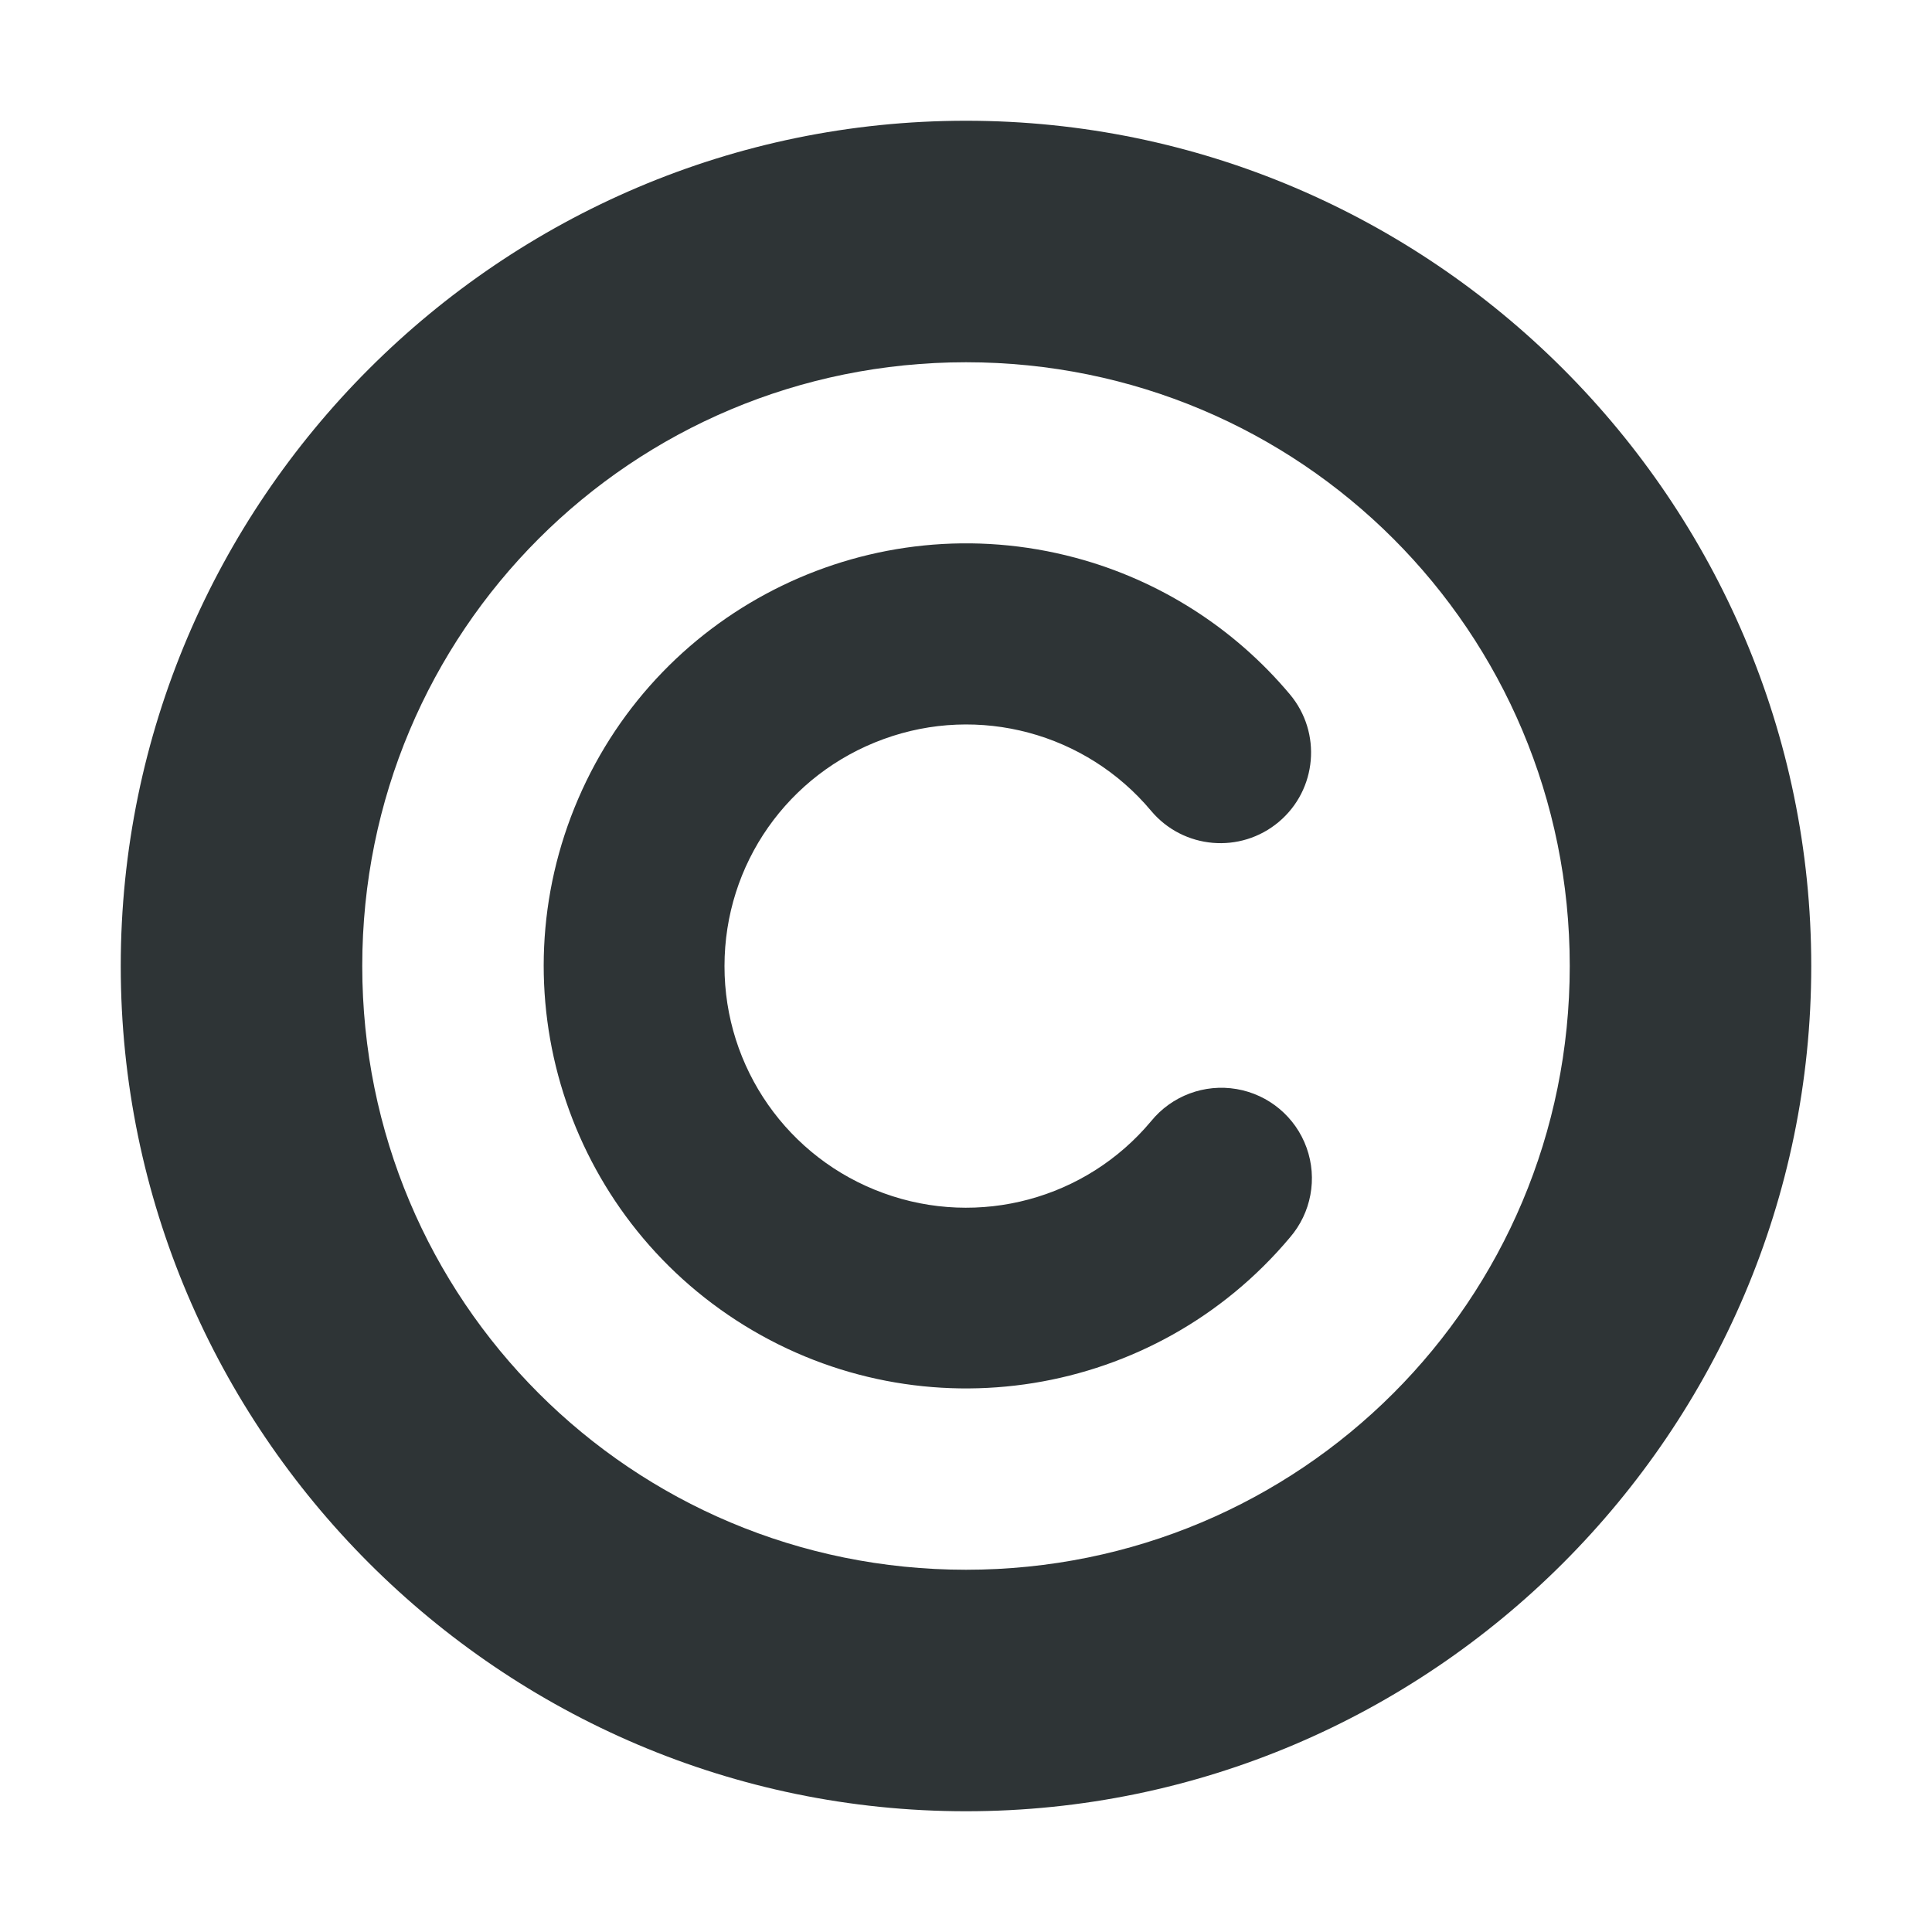
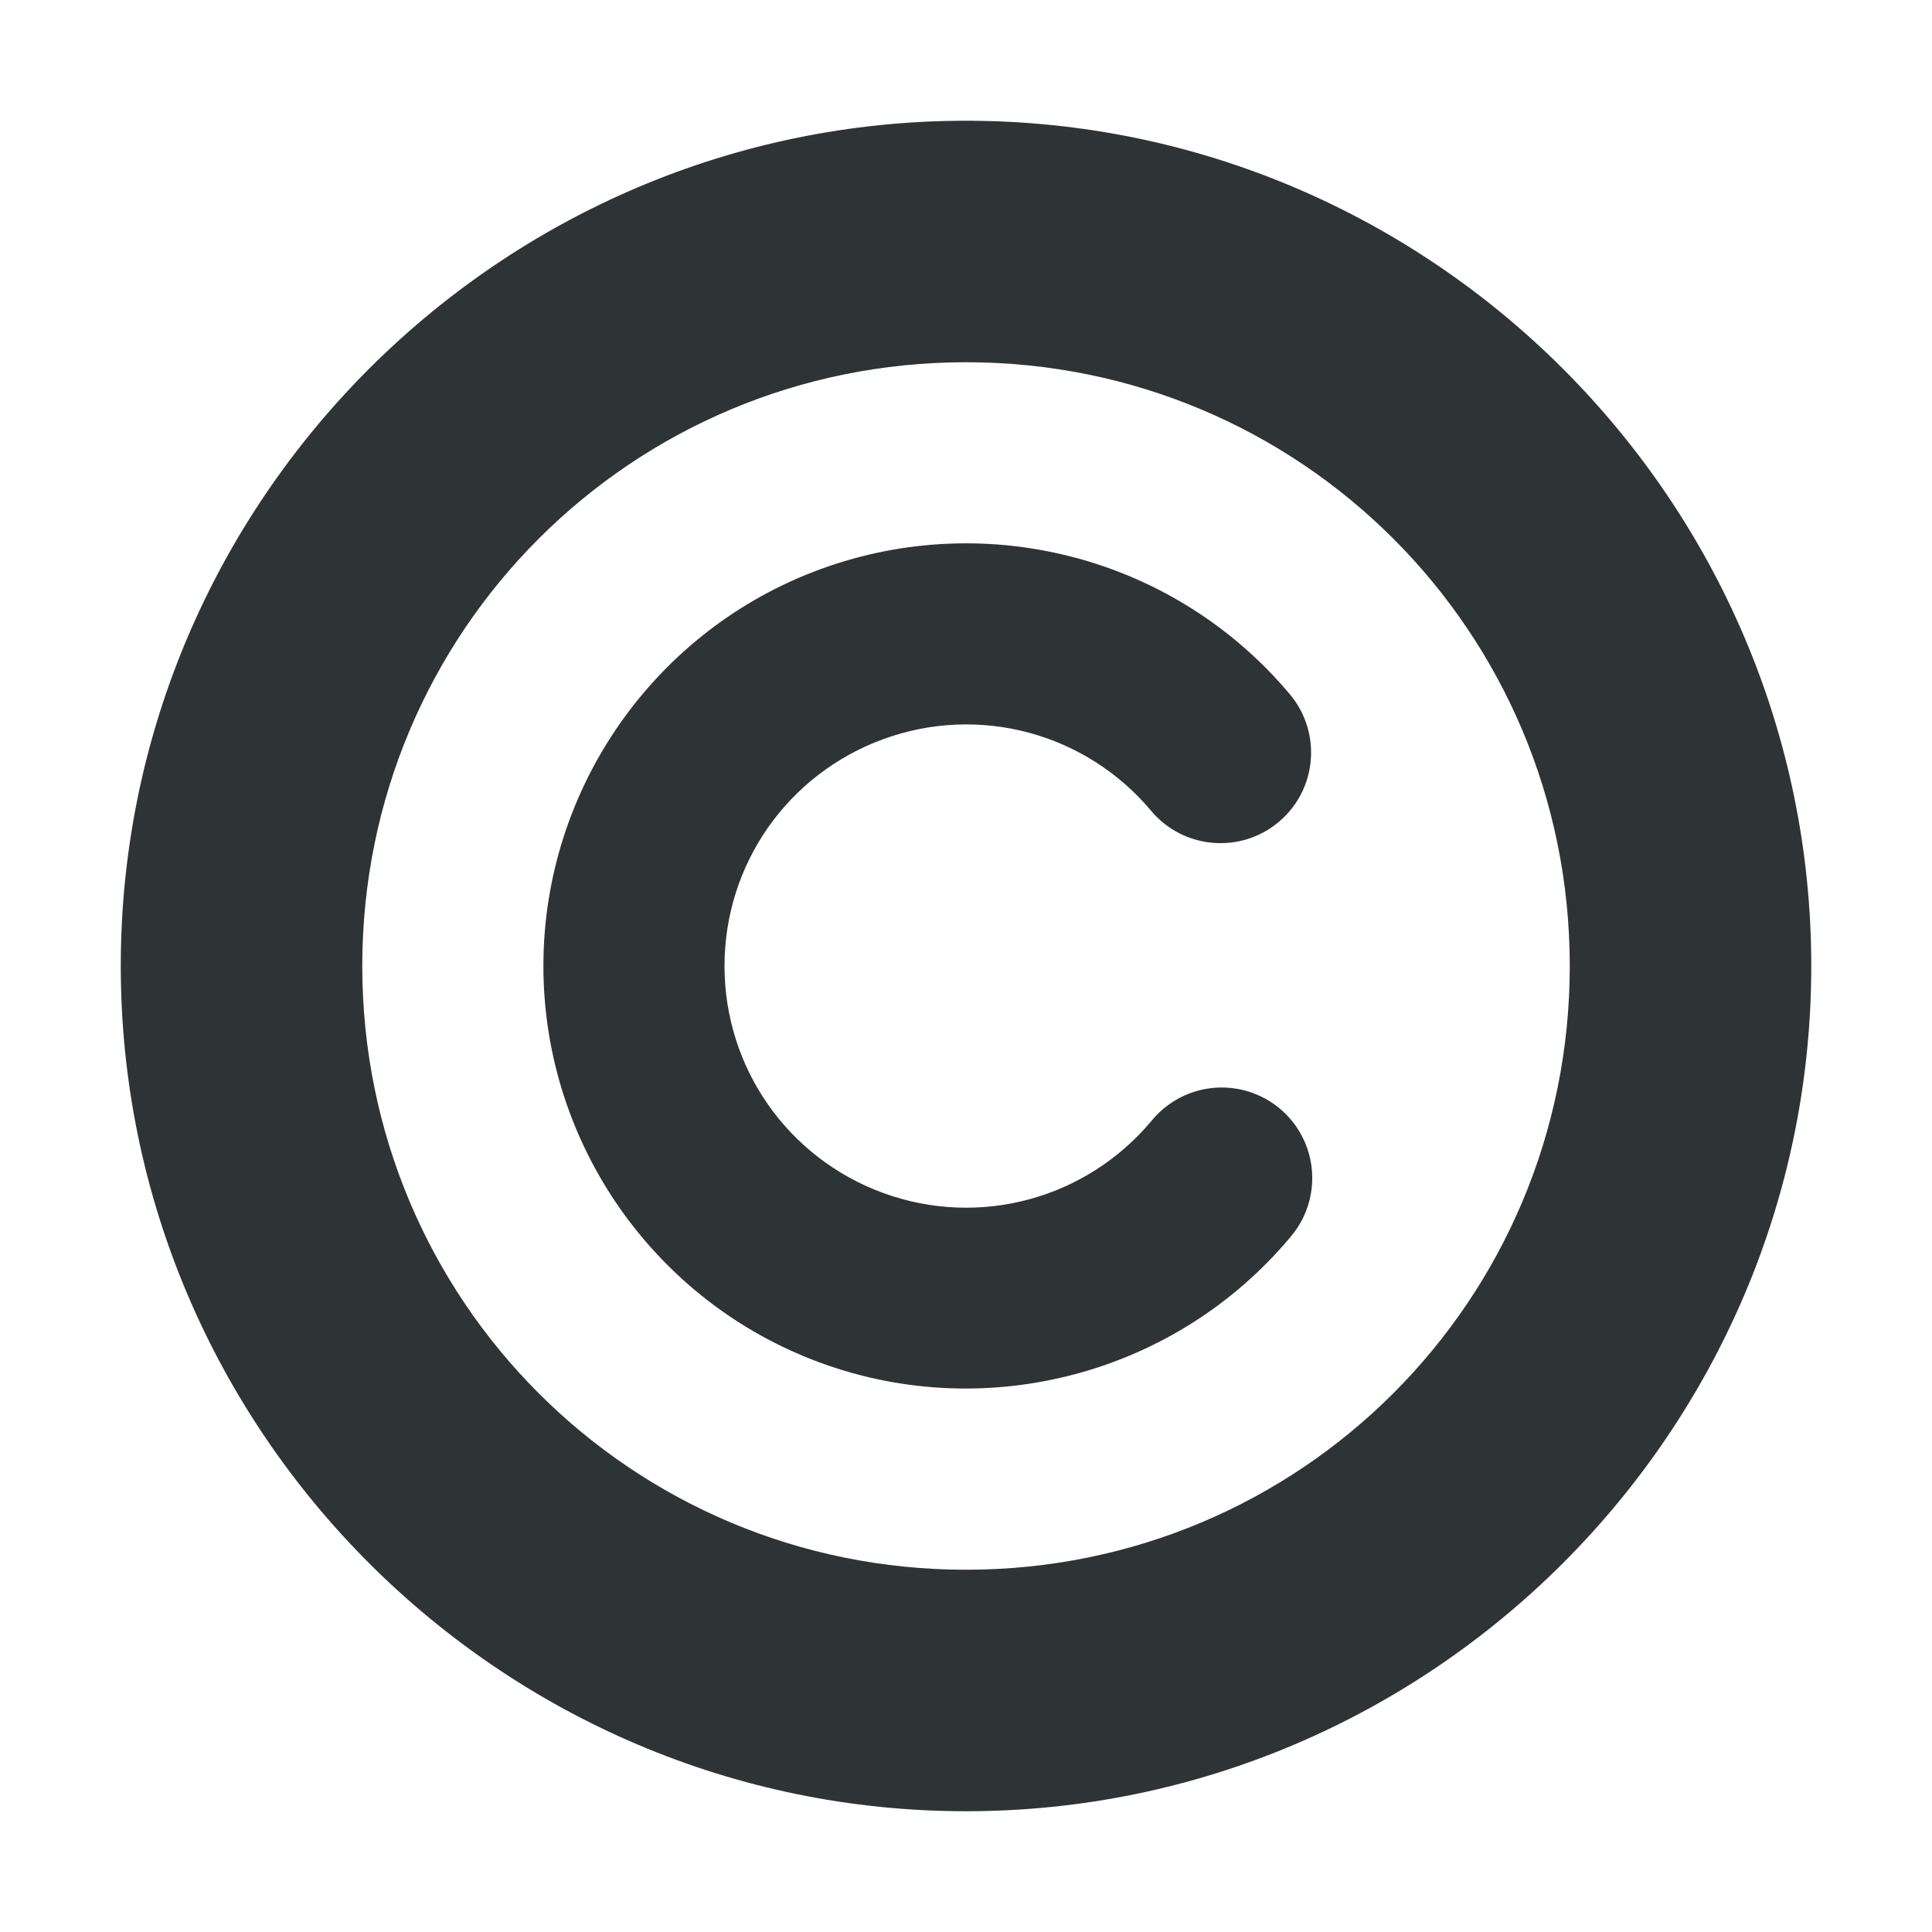
- <svg xmlns="http://www.w3.org/2000/svg" width="16" height="16">
-   <g font-weight="400" white-space="normal" fill="#2e3436">
-     <path d="M8 1C4.148 1 1 4.147 1 8c0 3.852 3.148 7 7 7 3.853 0 7-3.148 7-7 0-3.853-3.147-7-7-7zm0 2c2.77 0 5 2.23 5 5s-2.23 5-5 5-5-2.23-5-5 2.23-5 5-5z" style="line-height:normal;font-variant-ligatures:normal;font-variant-position:normal;font-variant-caps:normal;font-variant-numeric:normal;font-variant-alternates:normal;font-feature-settings:normal;text-indent:0;text-align:start;text-decoration-line:none;text-decoration-style:solid;text-decoration-color:#000;text-transform:none;text-orientation:mixed;shape-padding:0;isolation:auto;mix-blend-mode:normal;marker:none" color="#bebebe" font-family="Andale Mono" overflow="visible" />
-     <path d="M8.906 4.619a3.499 3.499 0 1 0 1.776 5.63.75.75 0 1 0-1.149-.964 1.996 1.996 0 0 1-2.216.596A1.997 1.997 0 0 1 6 8c0-.844.524-1.59 1.317-1.879a1.996 1.996 0 0 1 2.216.594.75.75 0 1 0 1.149-.965 3.497 3.497 0 0 0-1.776-1.131z" style="line-height:normal;font-variant-ligatures:normal;font-variant-position:normal;font-variant-caps:normal;font-variant-numeric:normal;font-variant-alternates:normal;font-feature-settings:normal;text-indent:0;text-align:start;text-decoration-line:none;text-decoration-style:solid;text-decoration-color:#000;text-transform:none;text-orientation:mixed;shape-padding:0;isolation:auto;mix-blend-mode:normal" color="#000" font-family="sans-serif" overflow="visible" />
+ <svg xmlns="http://www.w3.org/2000/svg" width="16" version="1.1" id="svg7384" height="16">
+   <defs id="defs7386" />
+   <g transform="translate(-19.99982,-340.0001)" id="layer1">
+     <path id="path8781-6" d="m 28,341 c -3.853,0 -7,3.147 -7,7 0,3.852 3.147,7 7,7 3.852,0 7,-3.148 7,-7 0,-3.853 -3.148,-7 -7,-7 z m 0,2 c 2.77,0 5,2.23 5,5 0,2.77 -2.23,5 -5,5 -2.77,0 -5,-2.23 -5,-5 0,-2.77 2.23,-5 5,-5 z" style="color:#bebebe;font-style:normal;font-variant:normal;font-weight:normal;font-stretch:normal;font-size:medium;line-height:normal;font-family:'Andale Mono';font-variant-ligatures:normal;font-variant-position:normal;font-variant-caps:normal;font-variant-numeric:normal;font-variant-alternates:normal;font-feature-settings:normal;text-indent:0pt;text-align:start;text-decoration:none;text-decoration-line:none;text-decoration-style:solid;text-decoration-color:#000000;letter-spacing:normal;word-spacing:normal;text-transform:none;writing-mode:lr-tb;direction:ltr;text-orientation:mixed;dominant-baseline:auto;baseline-shift:baseline;text-anchor:start;white-space:normal;shape-padding:0;clip-rule:nonzero;display:inline;overflow:visible;visibility:visible;opacity:1;isolation:auto;mix-blend-mode:normal;color-interpolation:sRGB;color-interpolation-filters:linearRGB;solid-color:#000000;solid-opacity:1;vector-effect:none;fill:#2e3436;fill-opacity:1;fill-rule:nonzero;stroke:none;stroke-width:2;stroke-linecap:butt;stroke-linejoin:miter;stroke-miterlimit:4;stroke-dasharray:none;stroke-dashoffset:0;stroke-opacity:1;marker:none;color-rendering:auto;image-rendering:auto;shape-rendering:auto;text-rendering:auto;enable-background:new" />
+     <path id="path3720" d="m 28.906,344.619 c -0.679,-0.182 -1.413,-0.159 -2.104,0.092 C 25.422,345.213 24.5,346.531 24.5,348 c -1e-6,1.469 0.922,2.787 2.303,3.289 1.38,0.502 2.935,0.086 3.879,-1.039 a 0.75,0.75 0 1 0 -1.148,-0.965 c -0.542,0.646 -1.424,0.884 -2.217,0.596 C 26.524,349.592 26,348.844 26,348 c -1e-6,-0.844 0.524,-1.59 1.316,-1.879 0.793,-0.289 1.675,-0.052 2.217,0.594 A 0.75,0.75 0 1 0 30.682,345.75 c -0.472,-0.563 -1.096,-0.949 -1.775,-1.131 z" style="color:#000000;font-style:normal;font-variant:normal;font-weight:normal;font-stretch:normal;font-size:medium;line-height:normal;font-family:sans-serif;font-variant-ligatures:normal;font-variant-position:normal;font-variant-caps:normal;font-variant-numeric:normal;font-variant-alternates:normal;font-feature-settings:normal;text-indent:0;text-align:start;text-decoration:none;text-decoration-line:none;text-decoration-style:solid;text-decoration-color:#000000;letter-spacing:normal;word-spacing:normal;text-transform:none;writing-mode:lr-tb;direction:ltr;text-orientation:mixed;dominant-baseline:auto;baseline-shift:baseline;text-anchor:start;white-space:normal;shape-padding:0;clip-rule:nonzero;display:inline;overflow:visible;visibility:visible;opacity:1;isolation:auto;mix-blend-mode:normal;color-interpolation:sRGB;color-interpolation-filters:linearRGB;solid-color:#000000;solid-opacity:1;vector-effect:none;fill:#2e3436;fill-opacity:1;fill-rule:nonzero;stroke:none;stroke-width:1.5;stroke-linecap:round;stroke-linejoin:round;stroke-miterlimit:4;stroke-dasharray:none;stroke-dashoffset:1;stroke-opacity:1;color-rendering:auto;image-rendering:auto;shape-rendering:auto;text-rendering:auto;enable-background:new" />
  </g>
+   <g transform="translate(-19.99982,-340.0001)" id="layer2" />
+   <g transform="translate(-19.99982,-340.0001)" id="layer3" />
</svg>
